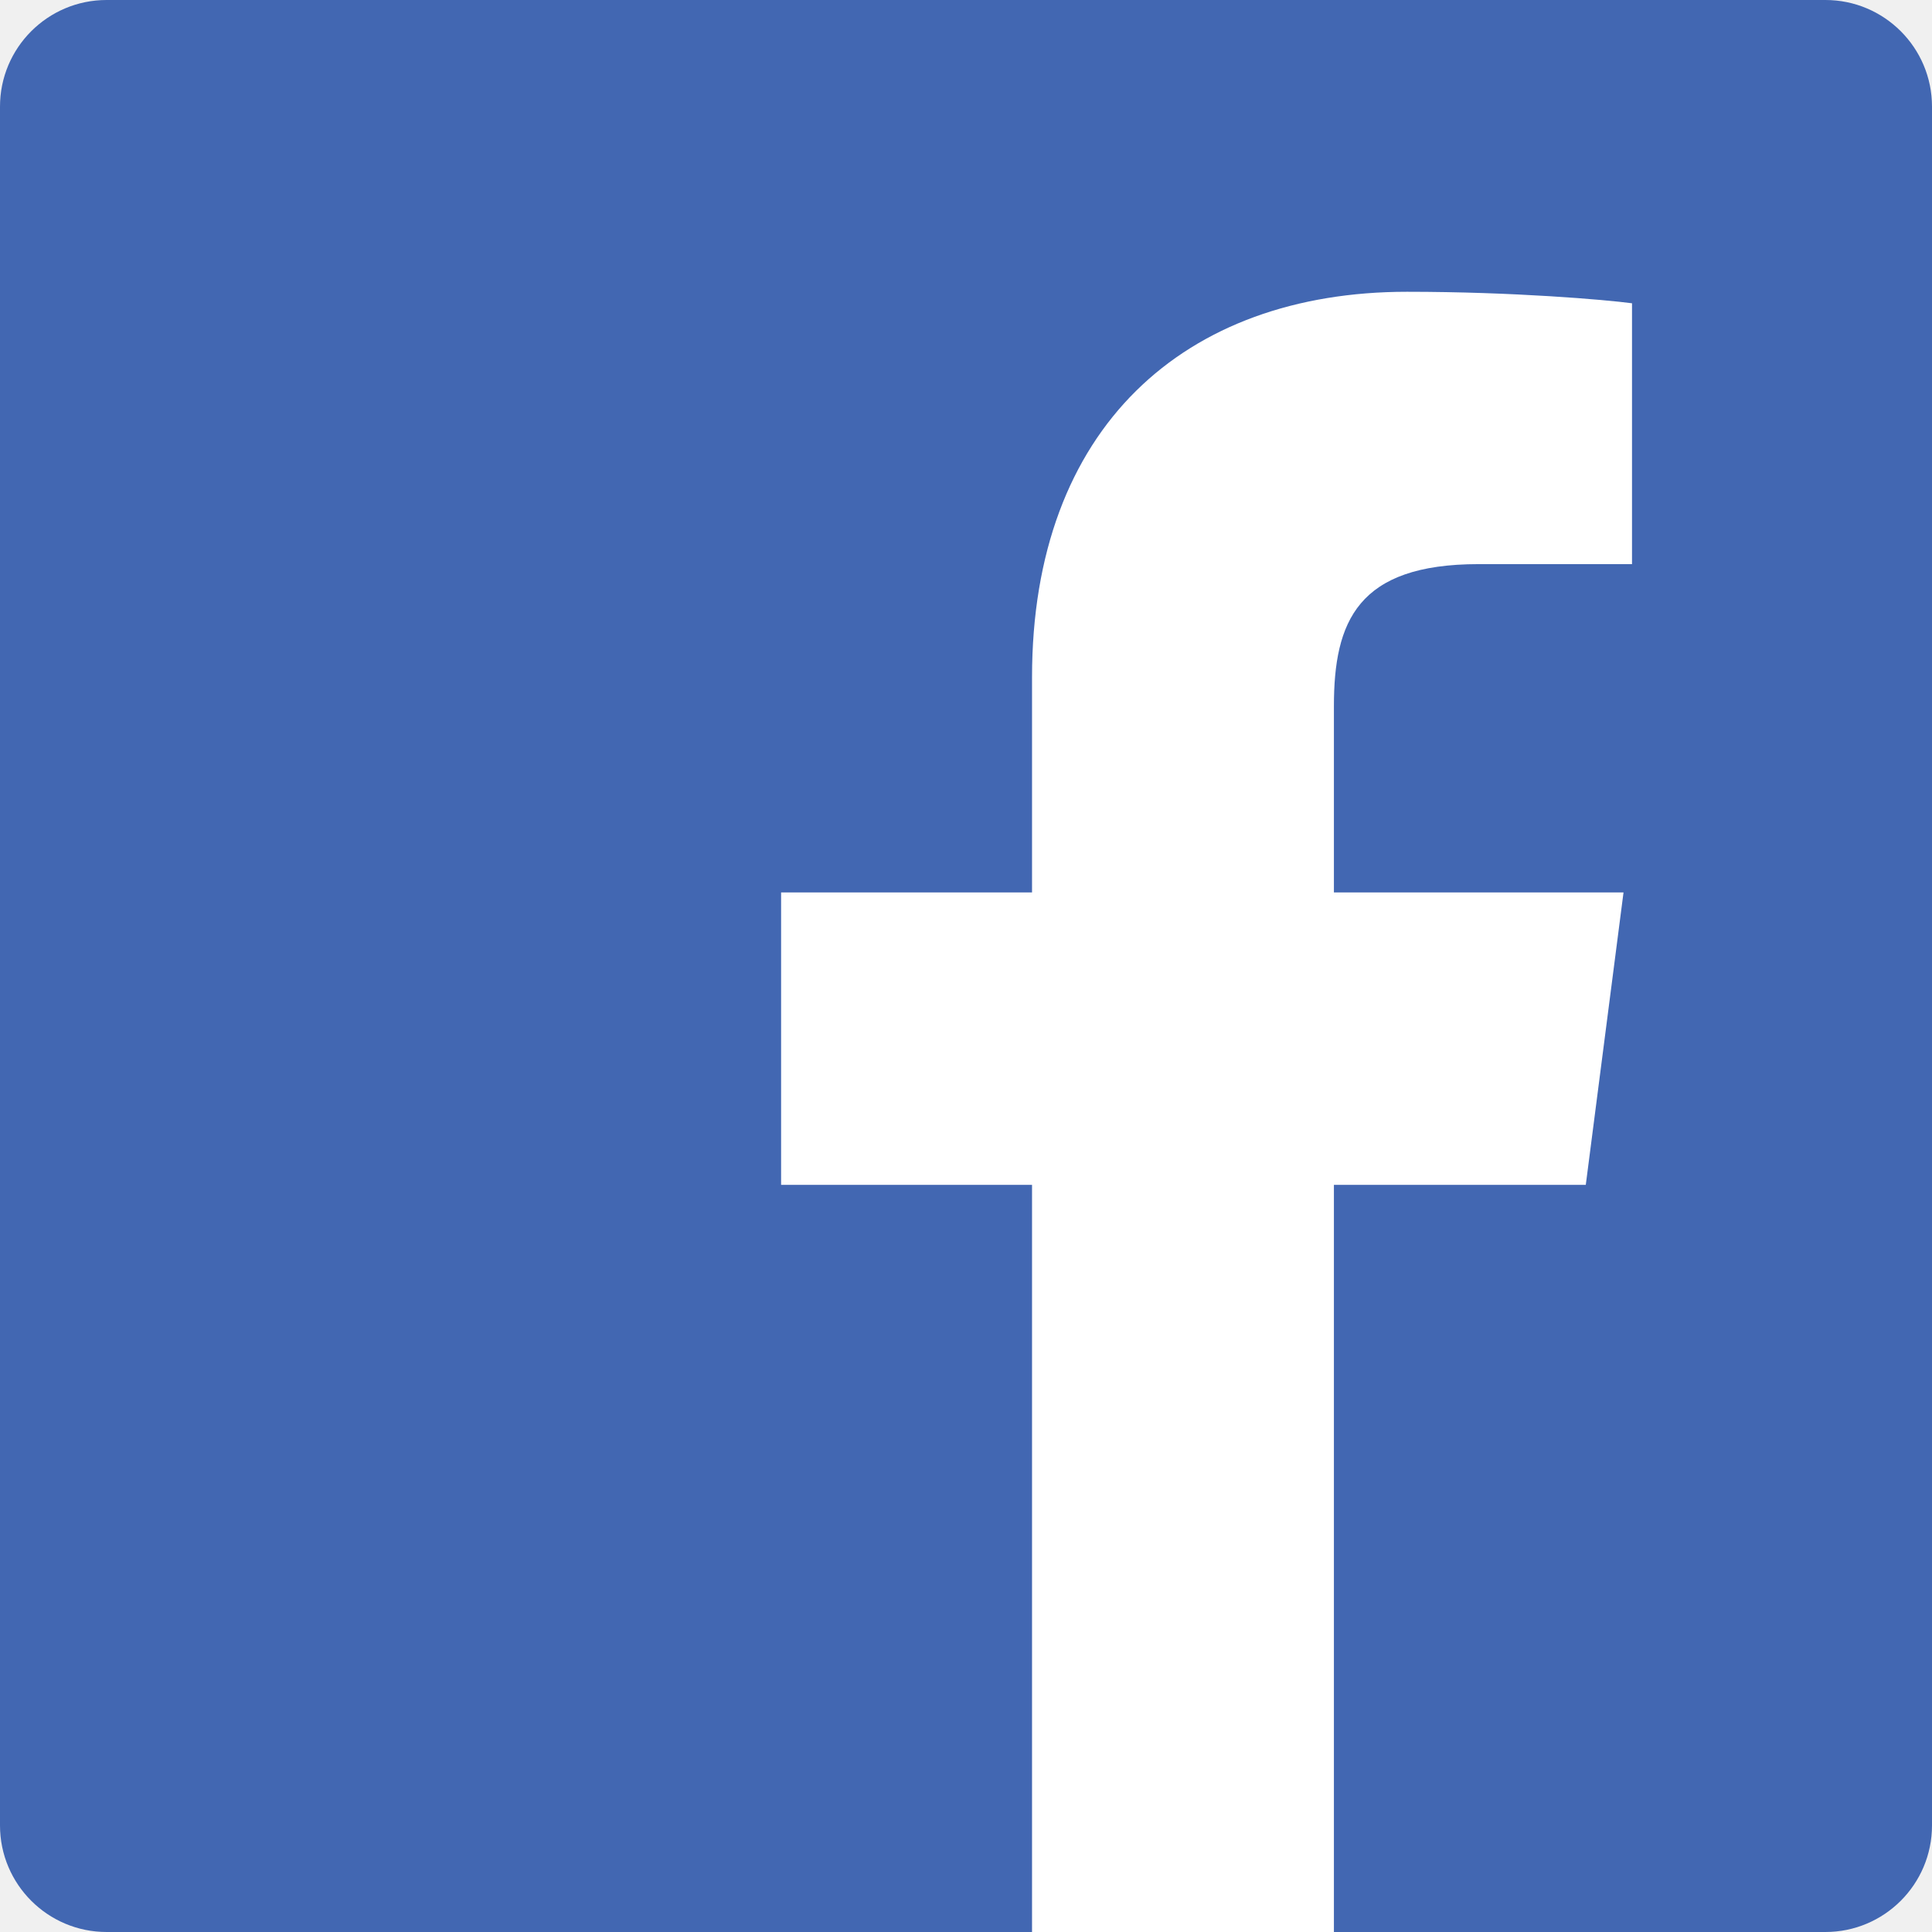
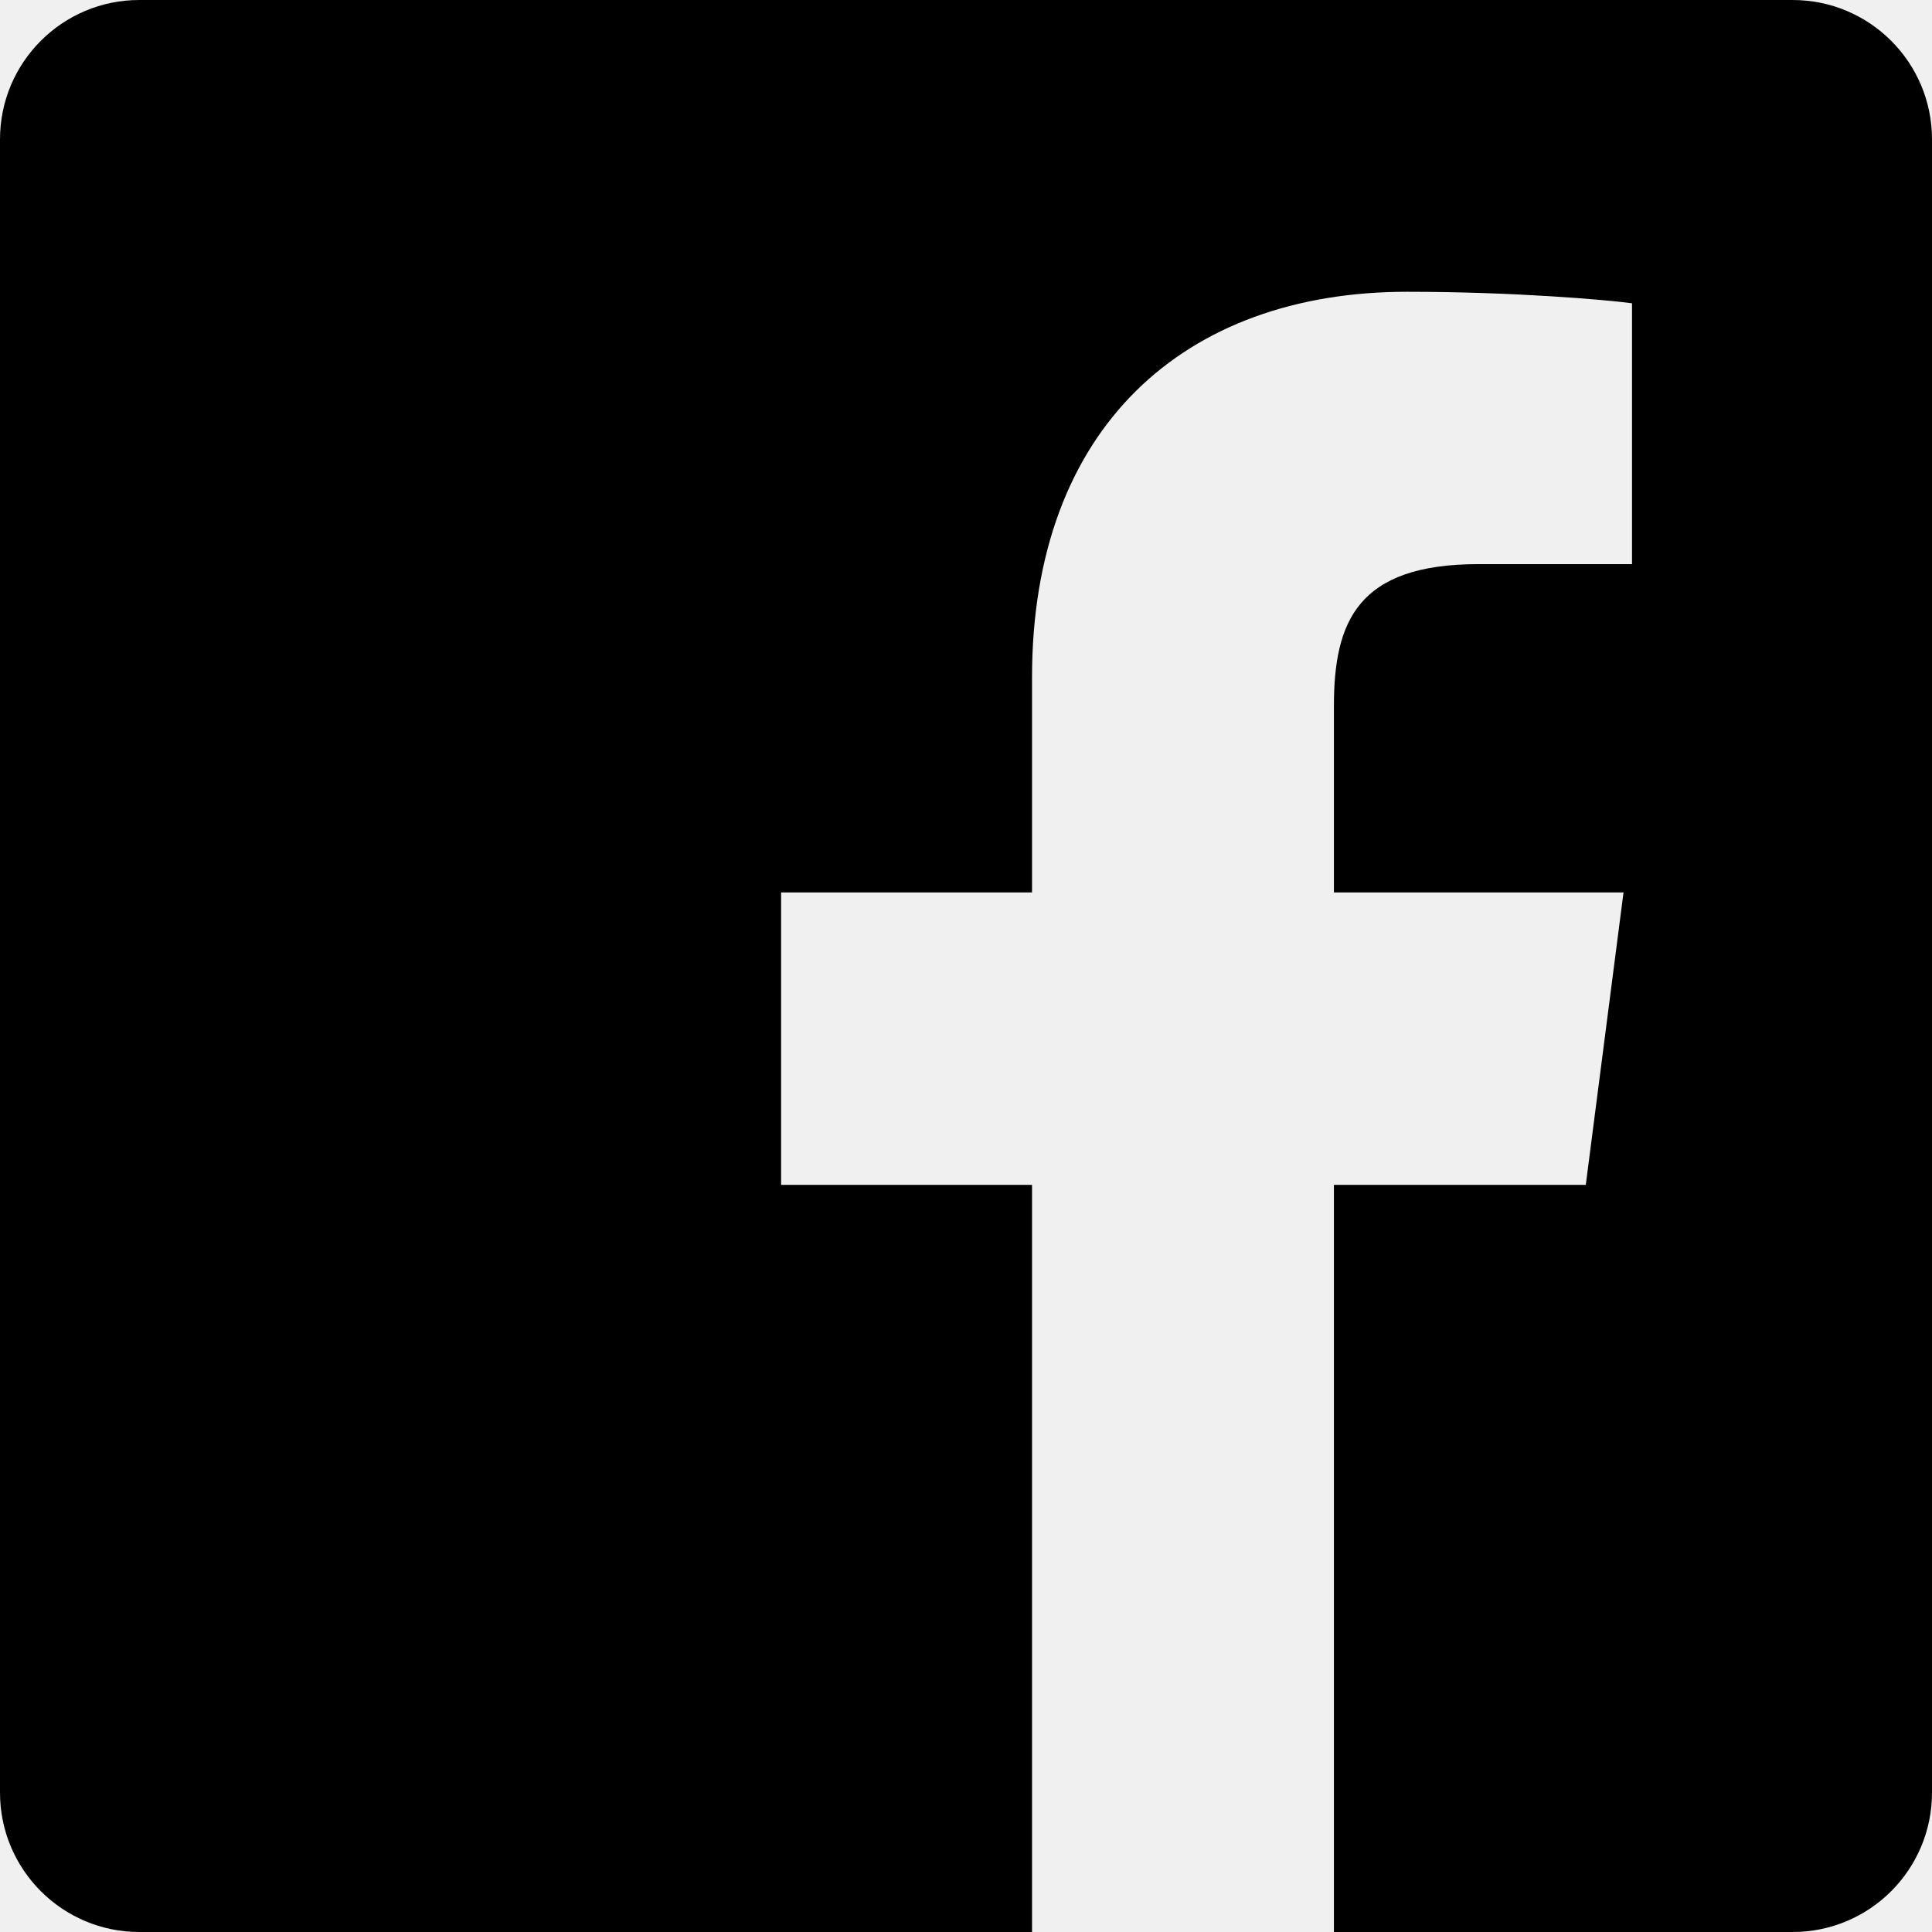
- <svg xmlns="http://www.w3.org/2000/svg" height="512pt" viewBox="0 0 512 512" width="512pt">
-   <path d="m483.738 0h-455.5c-15.598.008-28.242 12.66-28.238 28.262v455.5c.008 15.598 12.66 28.242 28.262 28.238h455.477c15.605.004 28.258-12.645 28.262-28.25 0-.004 0-.008 0-.012v-455.5c-.008-15.598-12.66-28.242-28.262-28.238zm0 0" fill="#4267b2" />
-   <path d="m353.5 512v-198h66.75l10-77.5h-76.75v-49.359c0-22.387 6.215-37.641 38.316-37.641h40.684v-69.129c-7.078-.941-31.363-3.047-59.621-3.047-59 0-99.379 36-99.379 102.141v57.035h-66.5v77.5h66.5v198zm0 0" fill="#fff" />
+ <svg viewBox="0 0 512 512">
+   <path d="m475.074 0h-438.148c-20.395 0-36.926 16.531-36.926 36.926v438.148c0 20.395 16.531 36.926 36.926 36.926h236.574v-198h-66.5v-77.5h66.5v-57.035c0-66.141 40.379-102.141 99.379-102.141 28.258 0 52.543 2.105 59.621 3.047v69.129h-40.684c-32.102 0-38.316 15.254-38.316 37.641v49.359h76.75l-10 77.5h-66.75v198h121.574c20.395 0 36.926-16.531 36.926-36.926v-438.148c0-20.395-16.531-36.926-36.926-36.926zm0 0" />
</svg>
